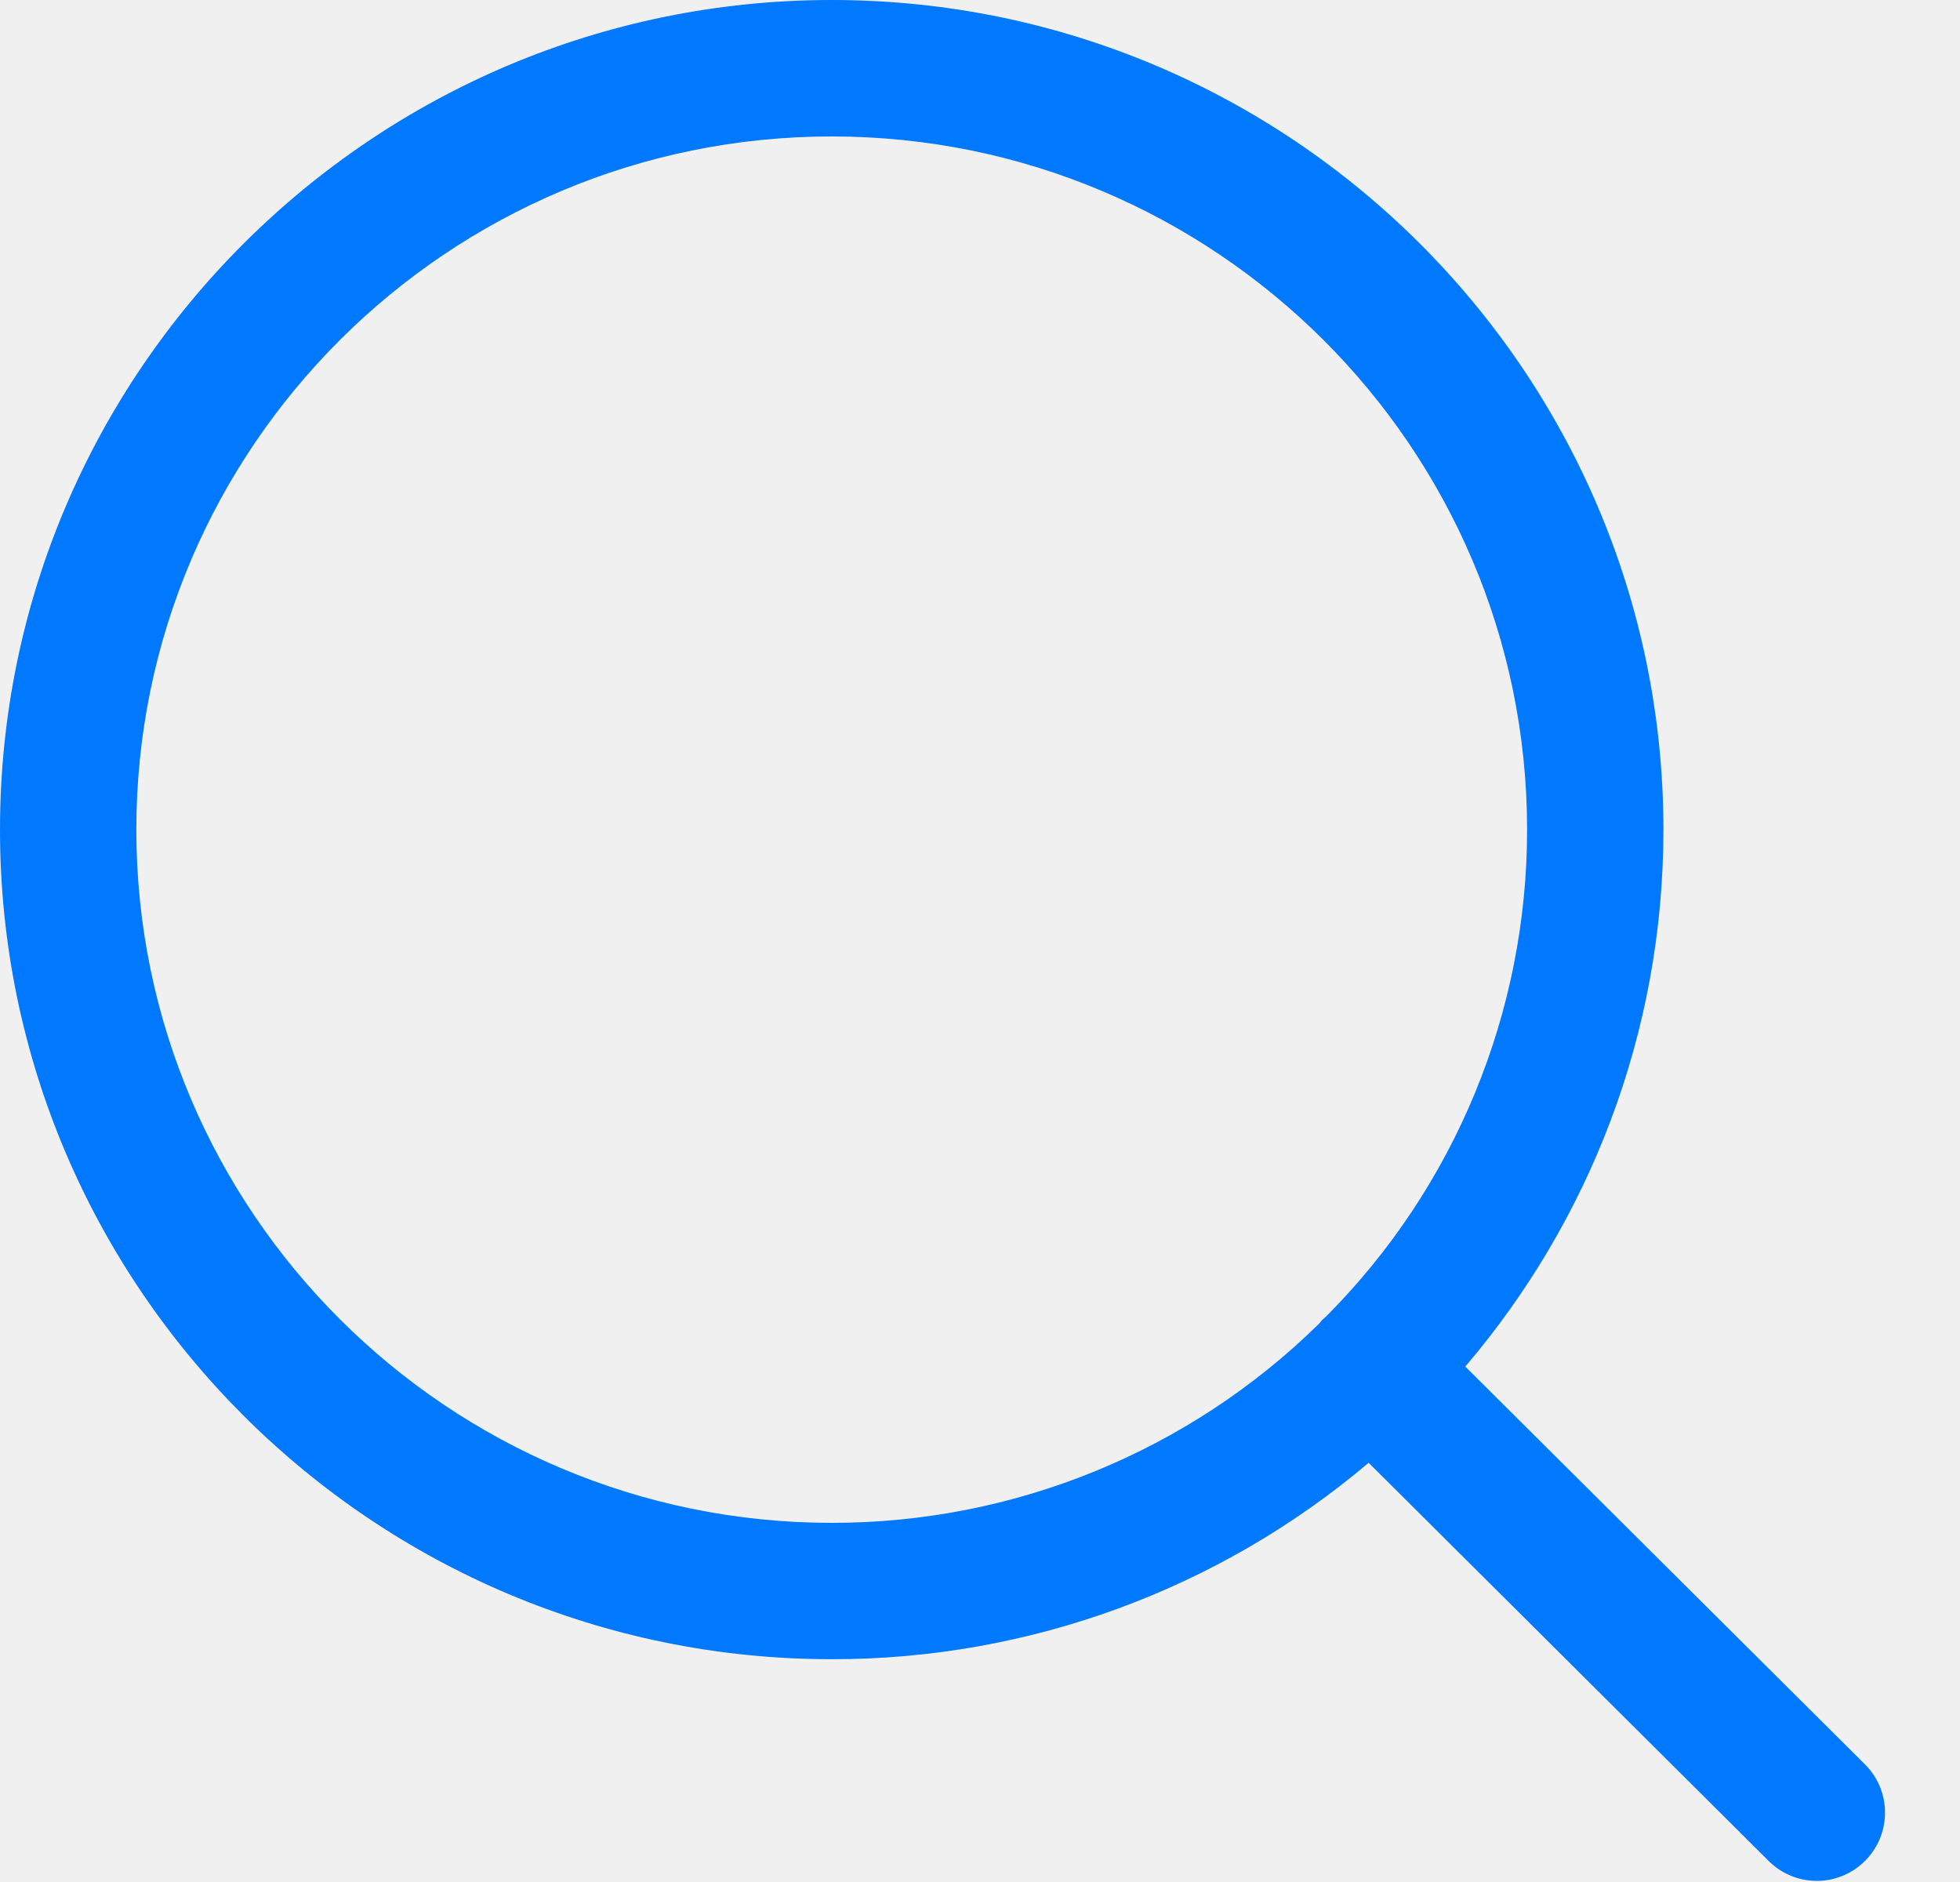
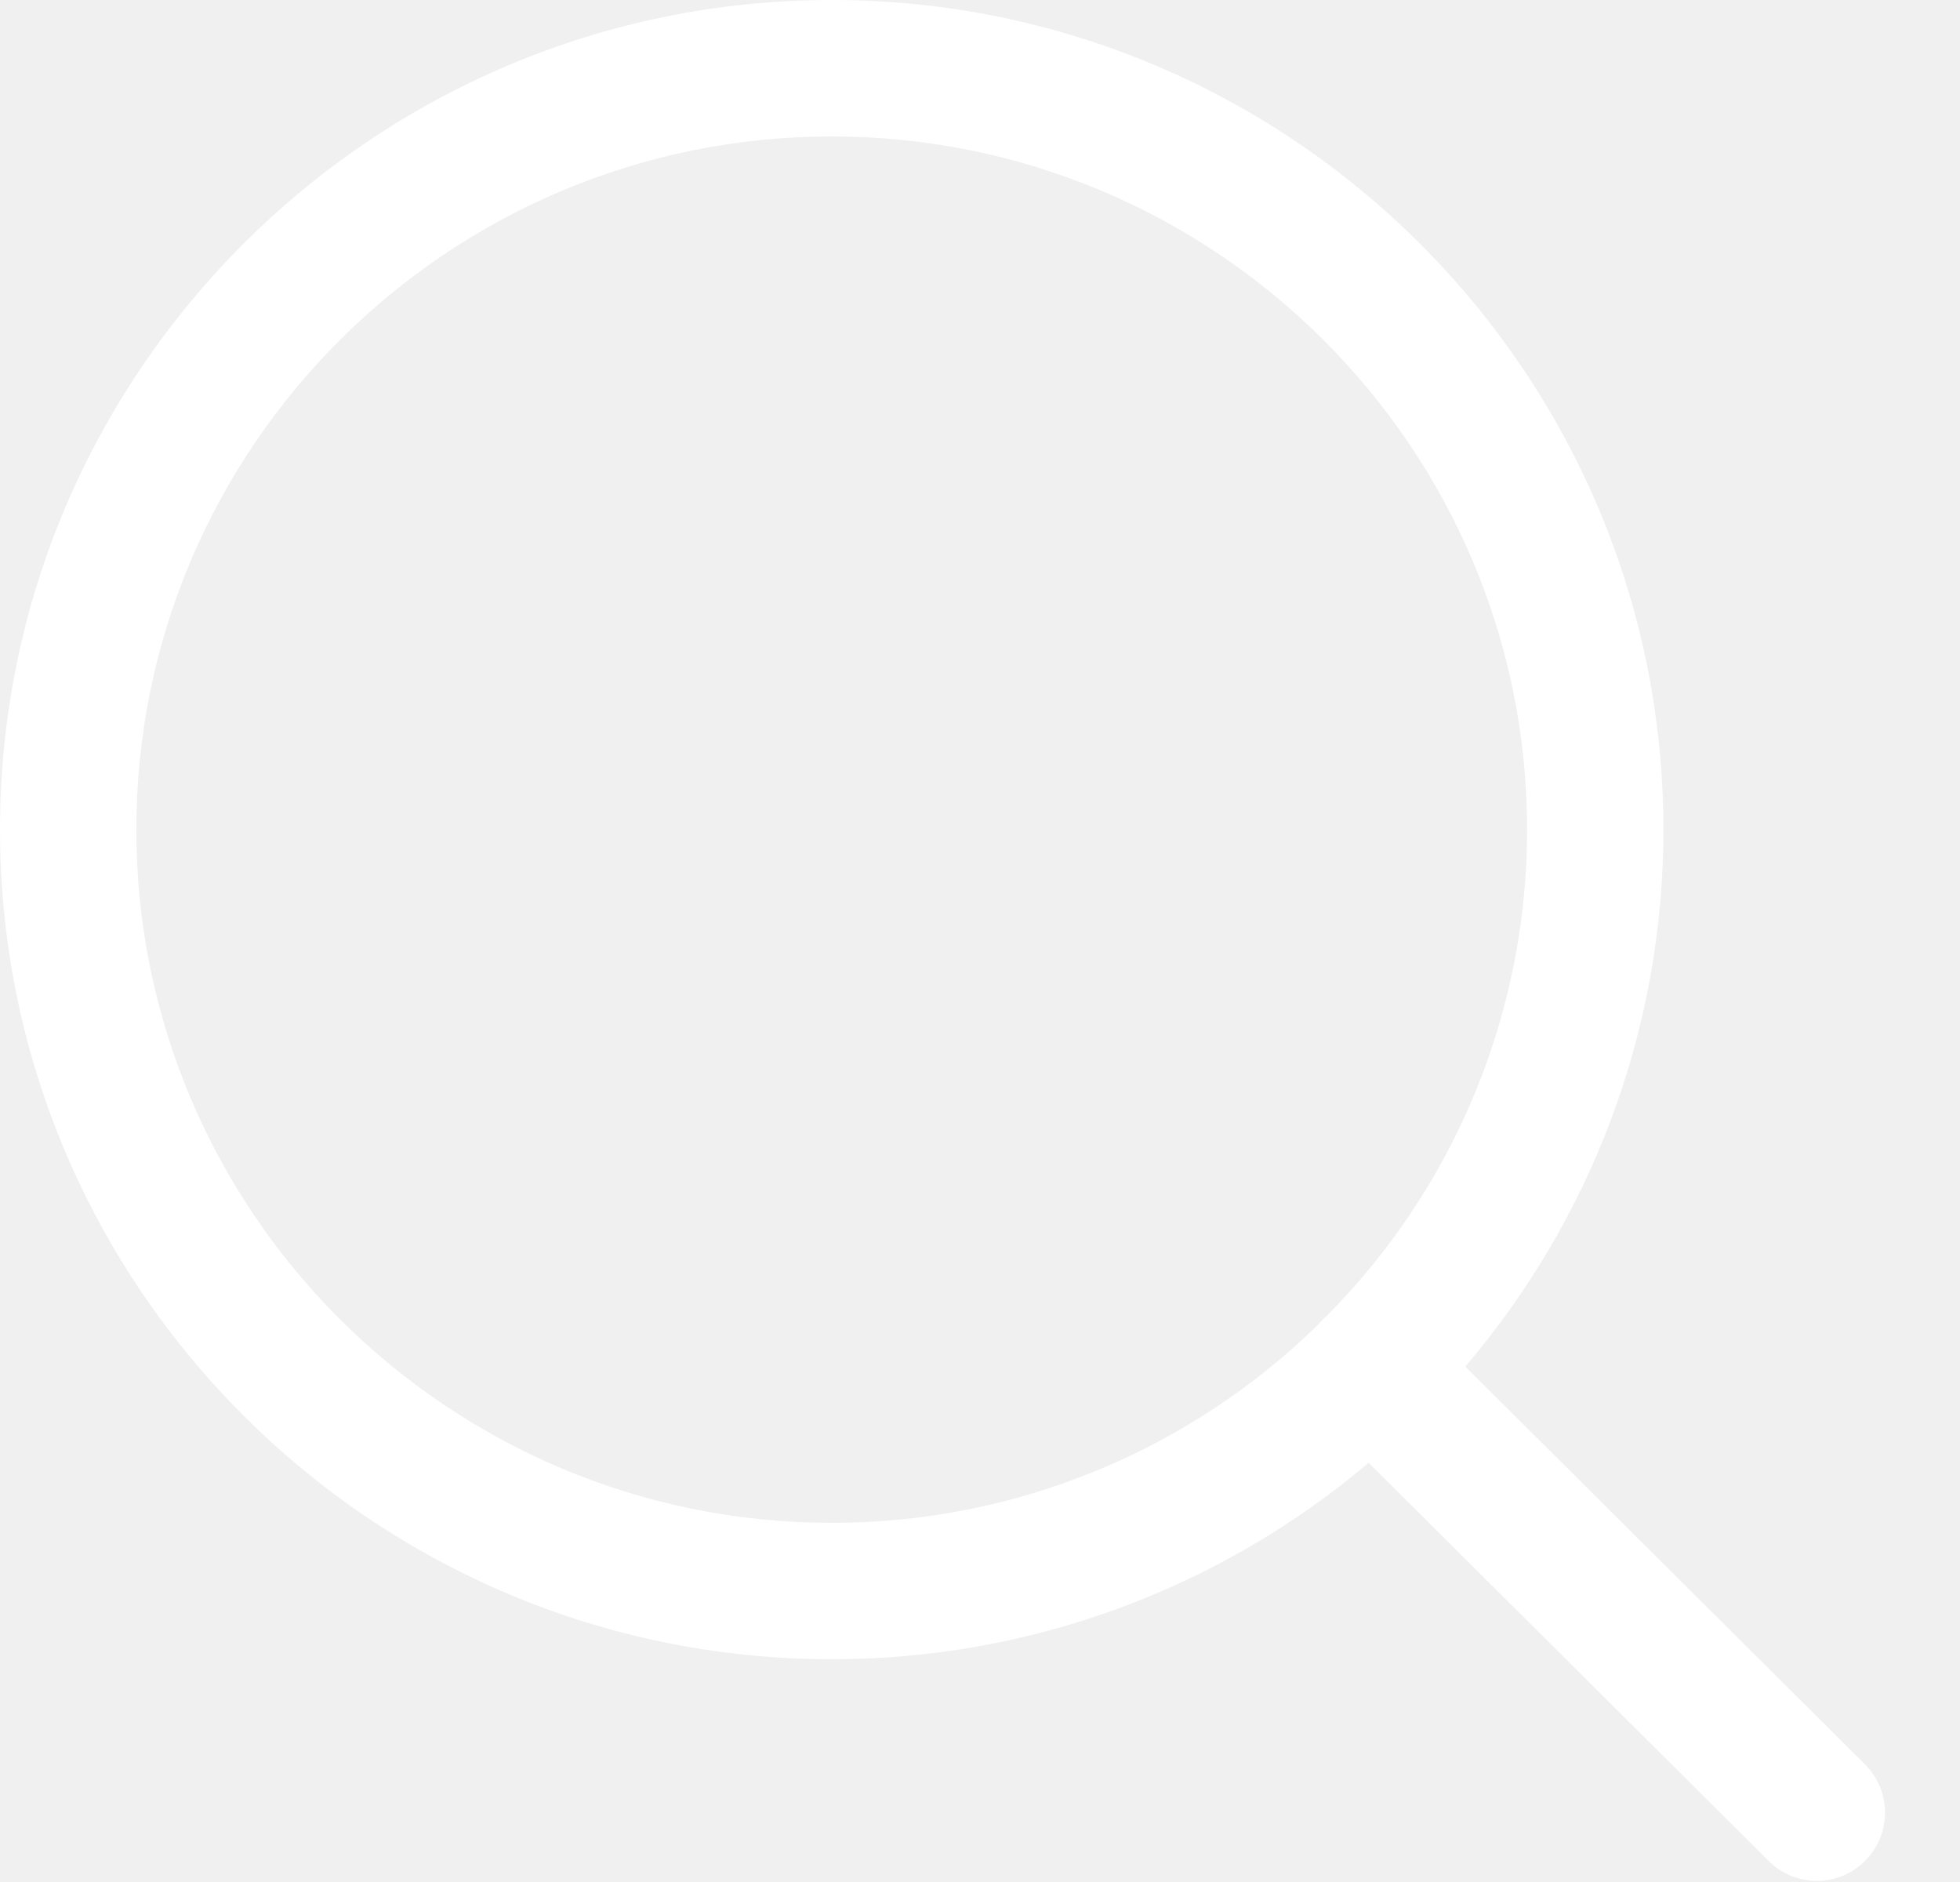
<svg xmlns="http://www.w3.org/2000/svg" height="24" width="25">
-   <path d="M10.609 0c5.85 0 10.608 4.746 10.608 10.58 0 2.609-.952 5-2.527 6.847l5.112 5.087a.87.87 0 01-1.227 1.233l-5.118-5.093a10.58 10.58 0 01-6.848 2.505C4.759 21.16 0 16.413 0 10.58 0 4.747 4.76 0 10.609 0zm0 1.74c-4.891 0-8.87 3.965-8.87 8.84 0 4.874 3.979 8.84 8.87 8.84a8.855 8.855 0 006.213-2.537l.04-.047a.881.881 0 01.058-.053 8.786 8.786 0 002.558-6.203c0-4.875-3.979-8.84-8.87-8.84z" fill="#0079ff" />
+   <path d="M10.609 0c5.85 0 10.608 4.746 10.608 10.58 0 2.609-.952 5-2.527 6.847l5.112 5.087a.87.87 0 01-1.227 1.233l-5.118-5.093a10.58 10.58 0 01-6.848 2.505C4.759 21.16 0 16.413 0 10.58 0 4.747 4.76 0 10.609 0zm0 1.74c-4.891 0-8.87 3.965-8.87 8.84 0 4.874 3.979 8.84 8.87 8.84a8.855 8.855 0 006.213-2.537l.04-.047a.881.881 0 01.058-.053 8.786 8.786 0 002.558-6.203c0-4.875-3.979-8.84-8.87-8.84z" fill="#fff" />
</svg>
